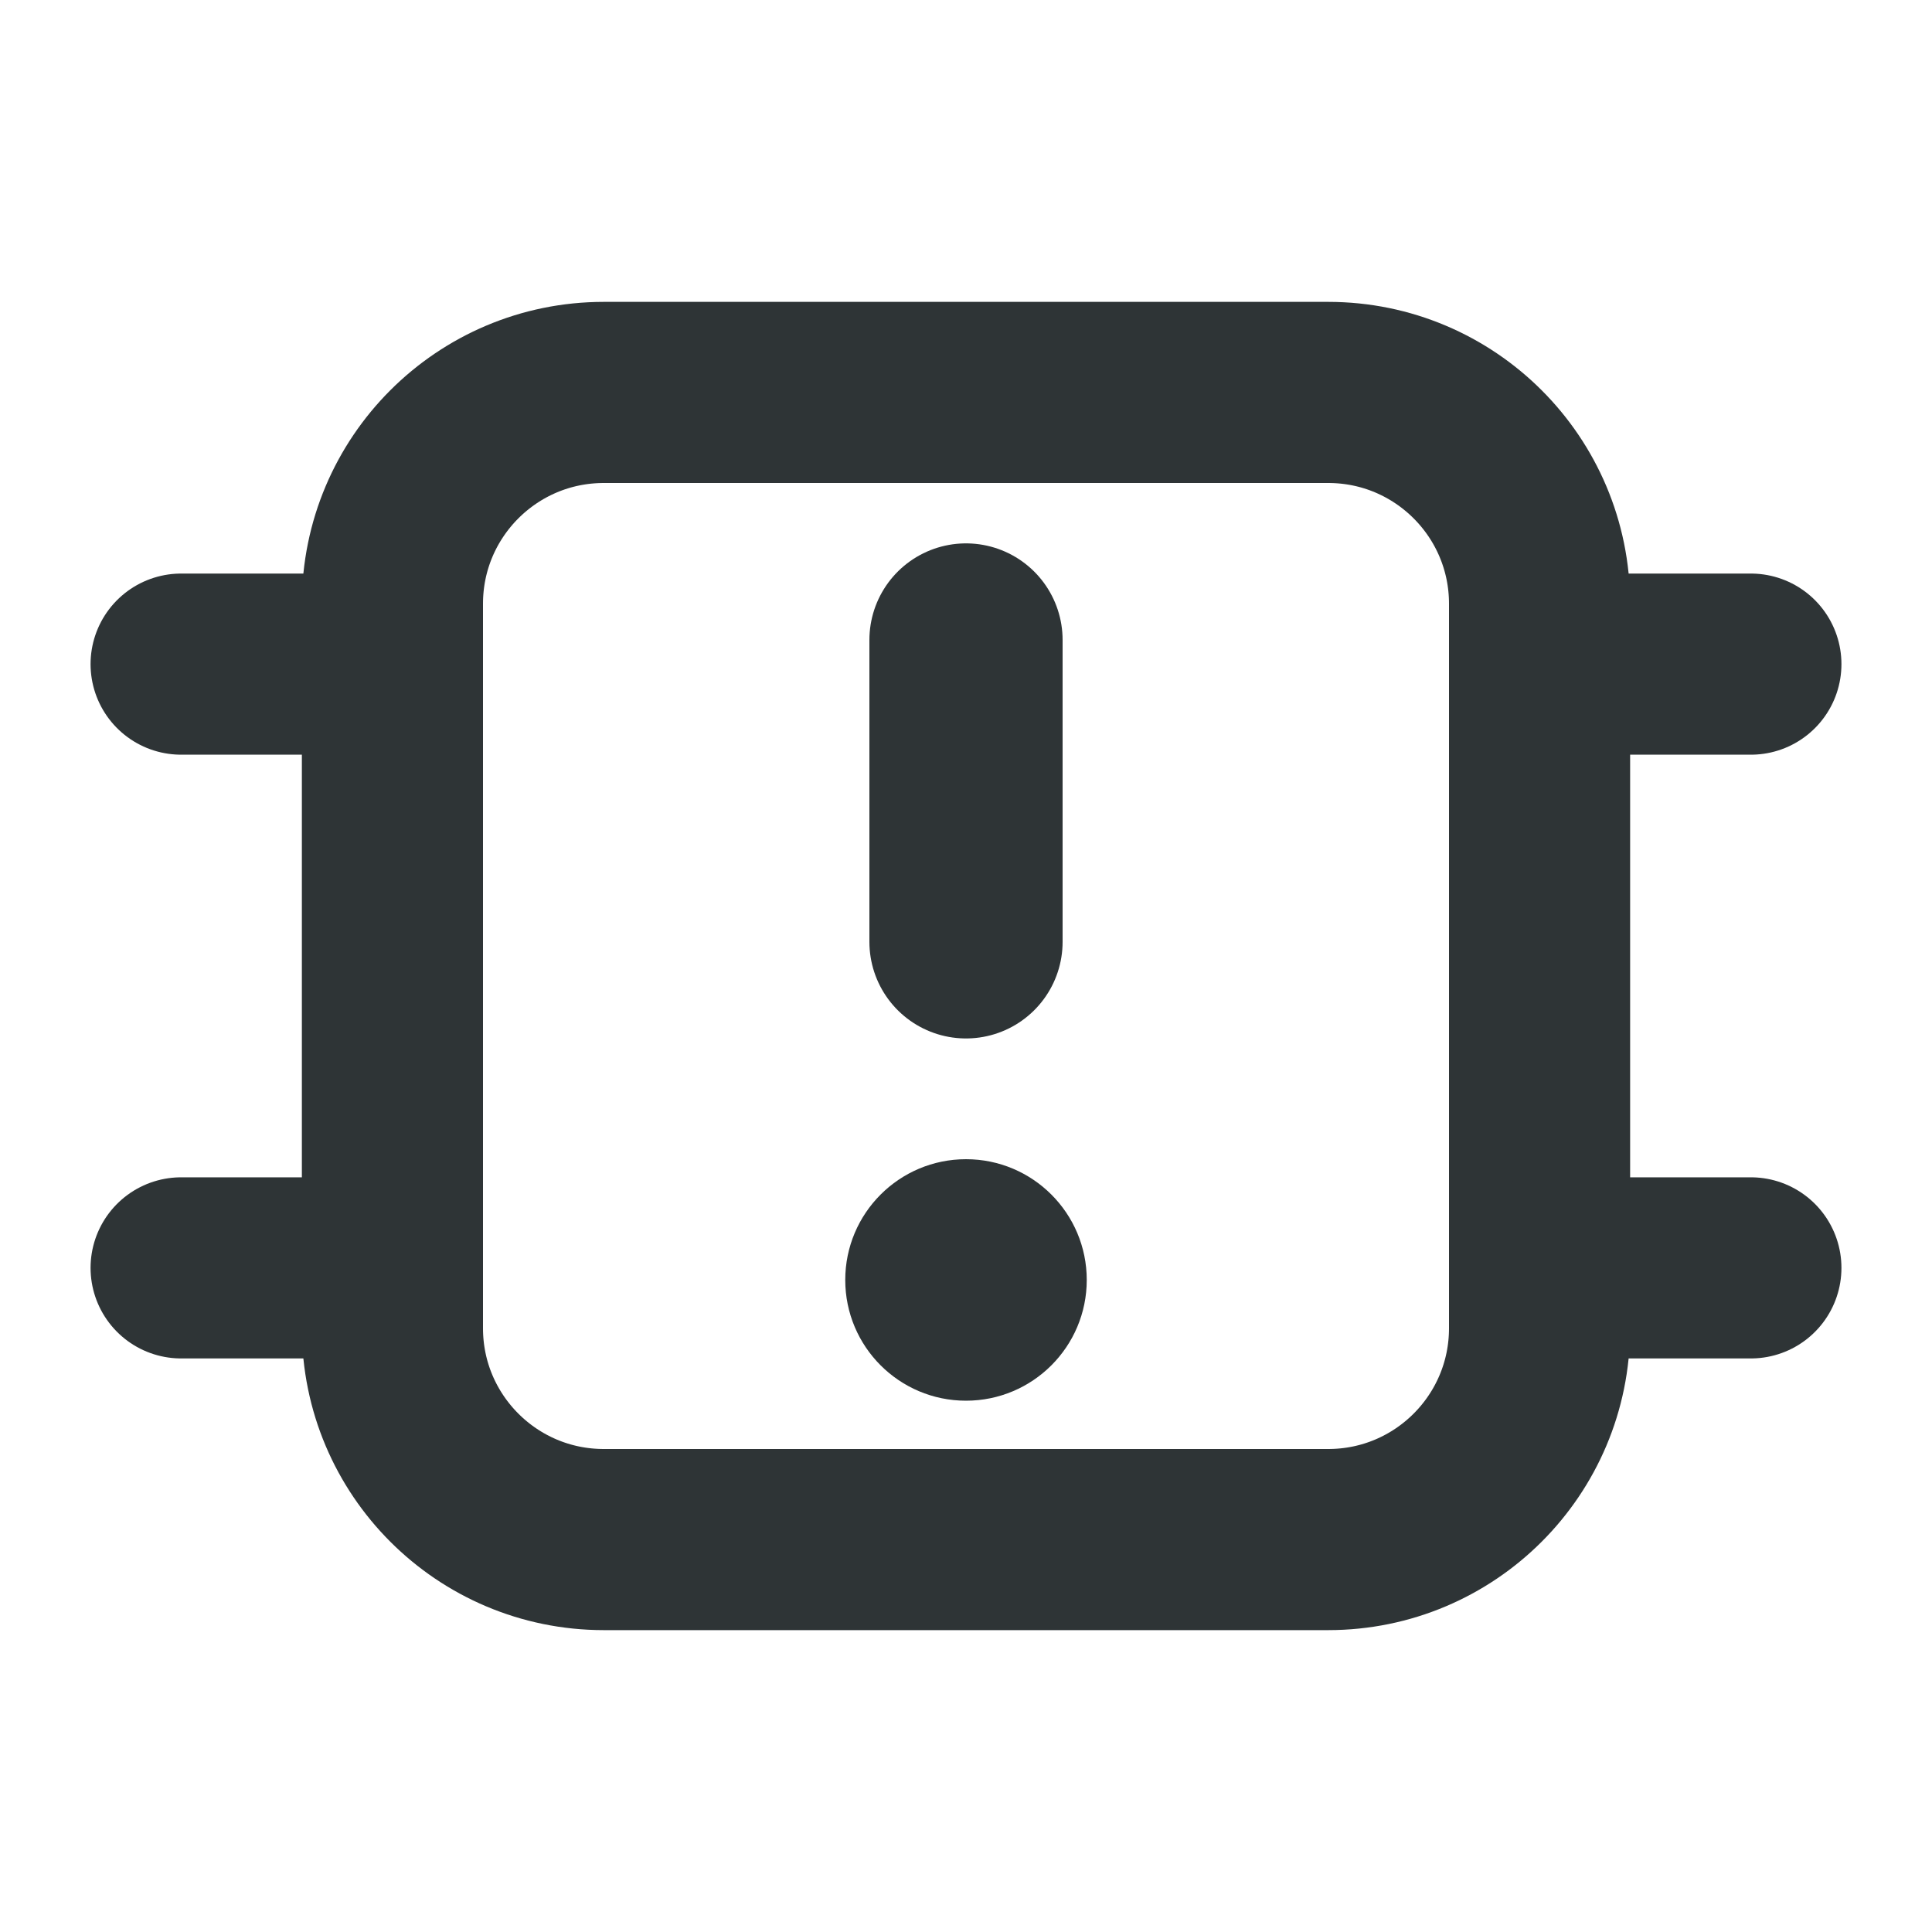
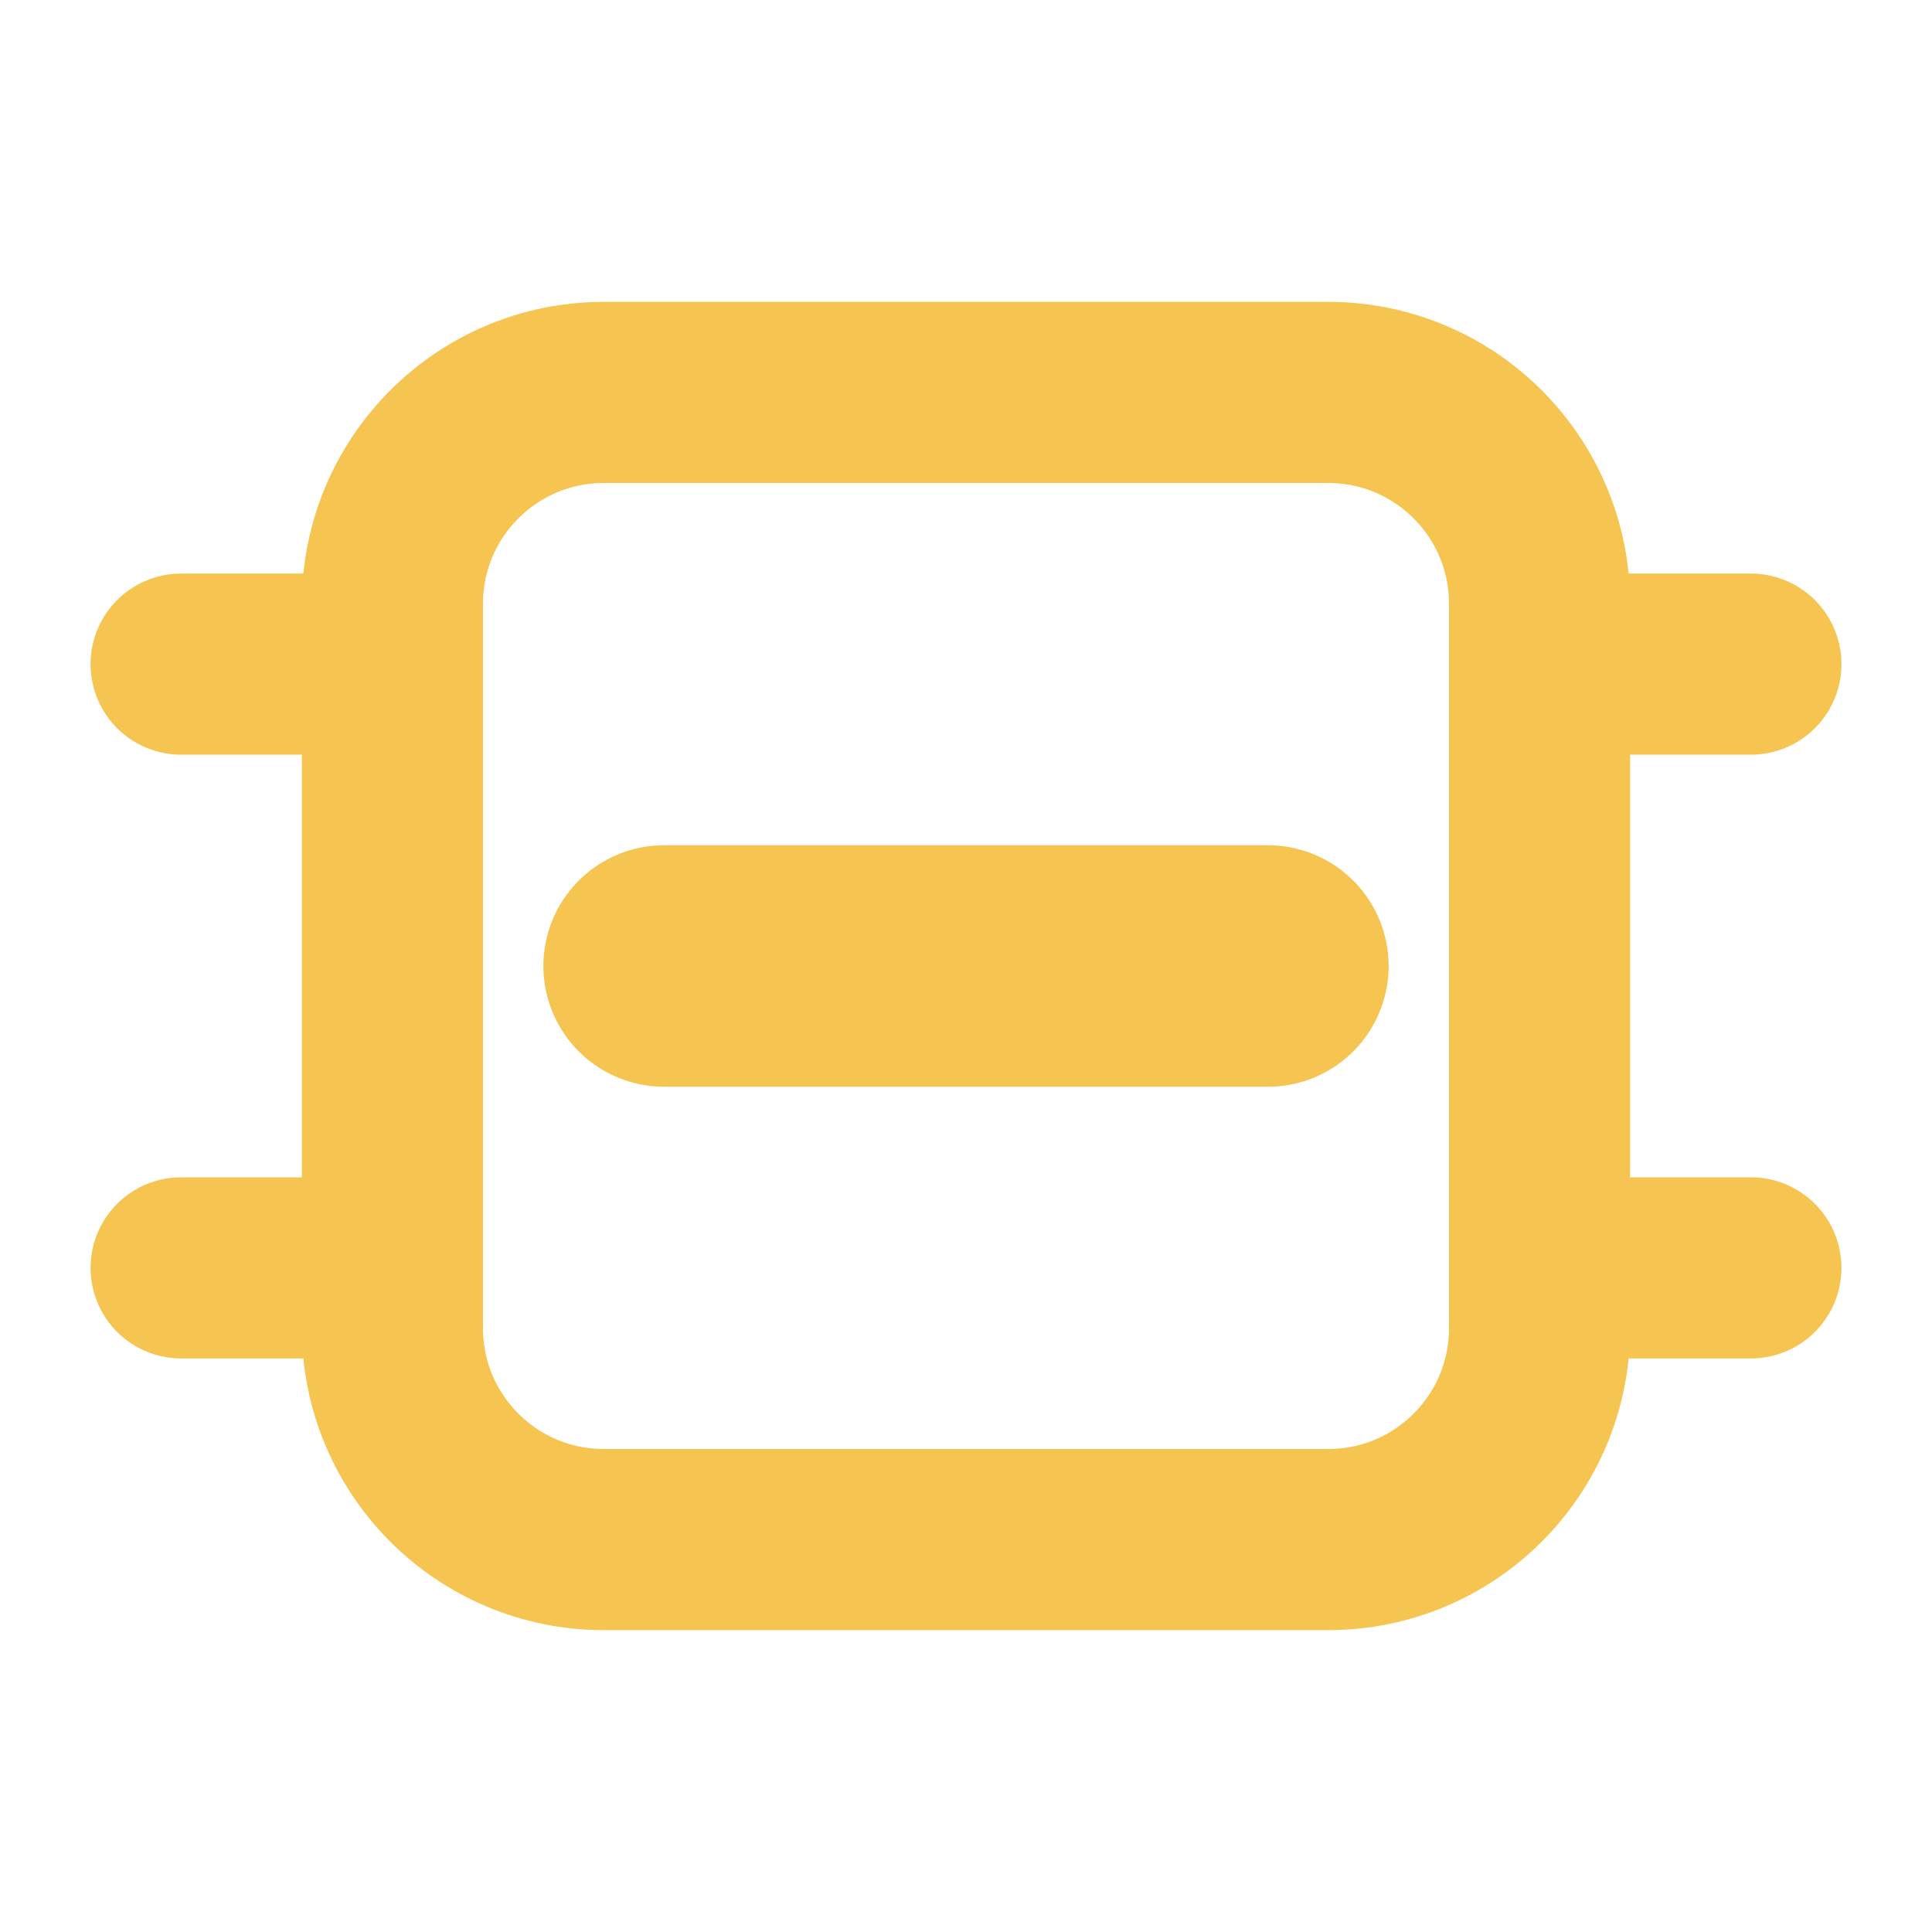
<svg xmlns="http://www.w3.org/2000/svg" width="16" height="16" viewBox="0 0 16 16">
-   <style>.ColorScheme-Text{color:#2e3436}</style>
-   <g class="ColorScheme-Text" fill="none" stroke="currentColor" stroke-linecap="round" stroke-linejoin="round">
+   <g fill="none" stroke="#F5C451" stroke-linecap="round" stroke-linejoin="round">
    <path d="M5 3.25h6A1.75 1.75 0 0 1 12.75 5v6A1.75 1.75 0 0 1 11 12.75H5A1.75 1.75 0 0 1 3.25 11V5A1.75 1.75 0 0 1 5 3.25Z" stroke-width="1.5" />
    <path d="M1.5 5.5h1.75m-1.75 5h1.75m9.5-5h1.75m-1.75 5h1.75" stroke-width="1.5" />
-     <path d="M8 5.3v2.5" stroke-width="1.6" />
+     <path d="M5.5 8h5" stroke-width="2" />
  </g>
-   <circle class="ColorScheme-Text" cx="8" cy="10.6" r="1" fill="currentColor" />
</svg>
